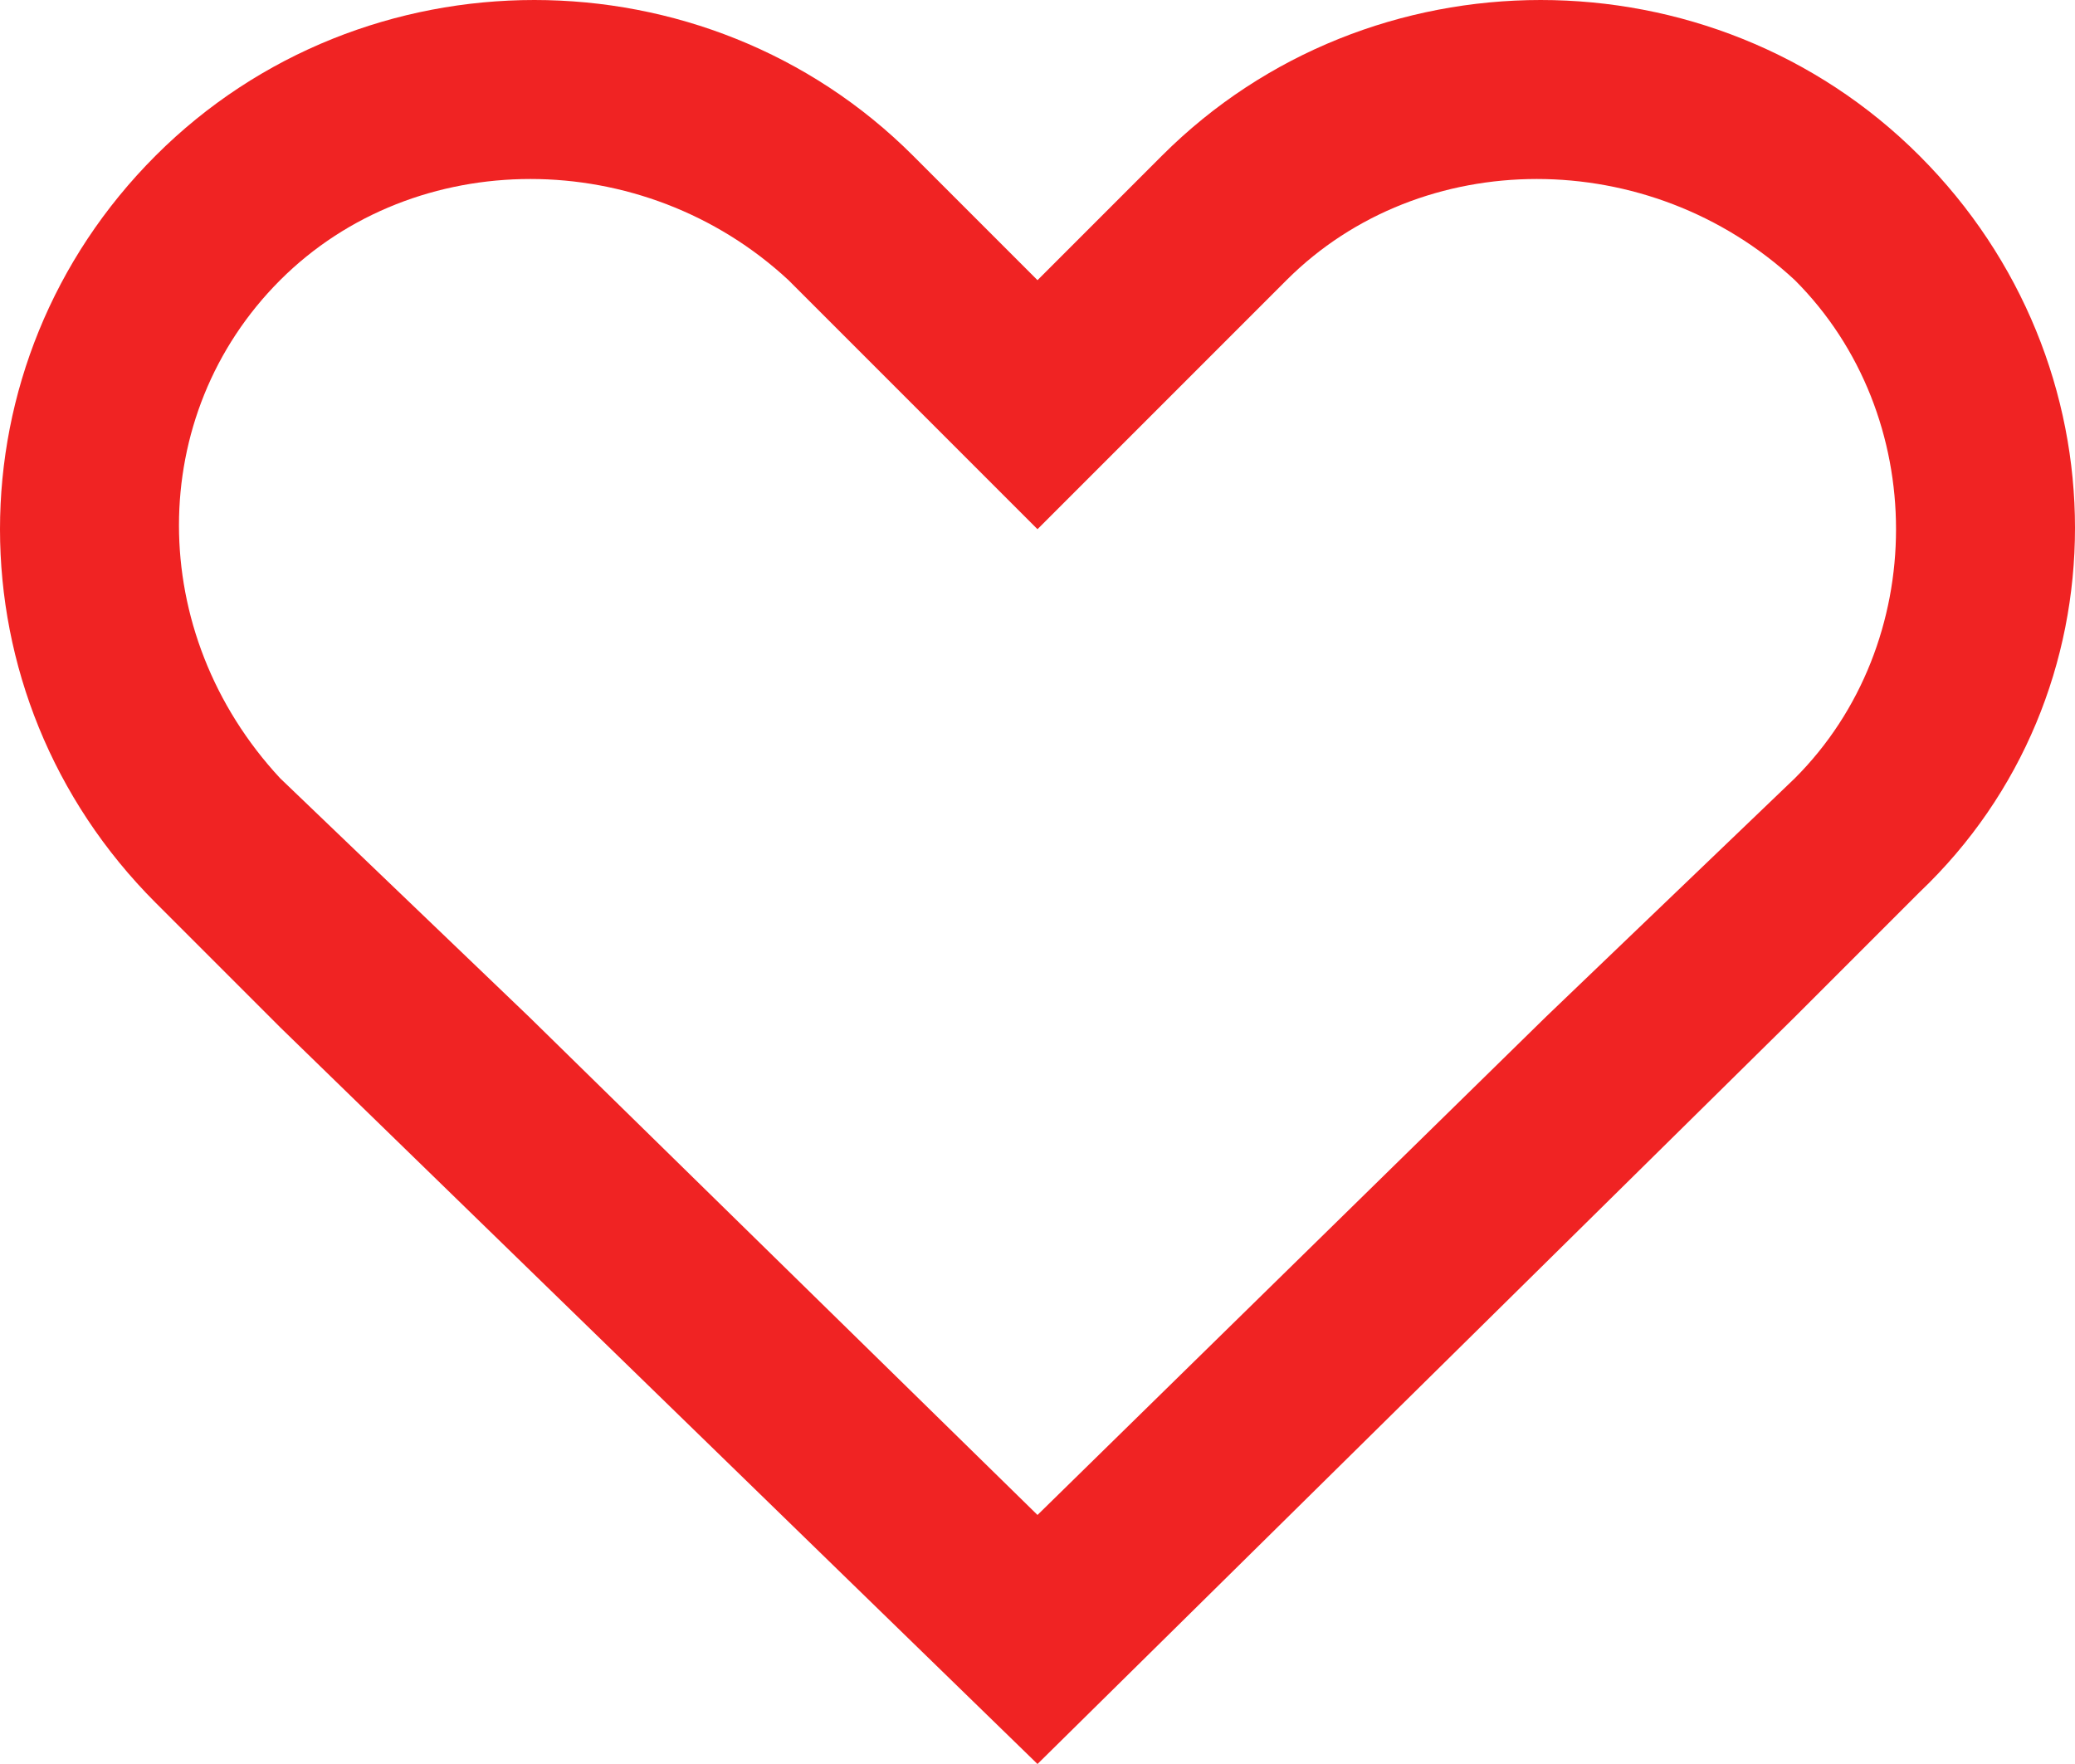
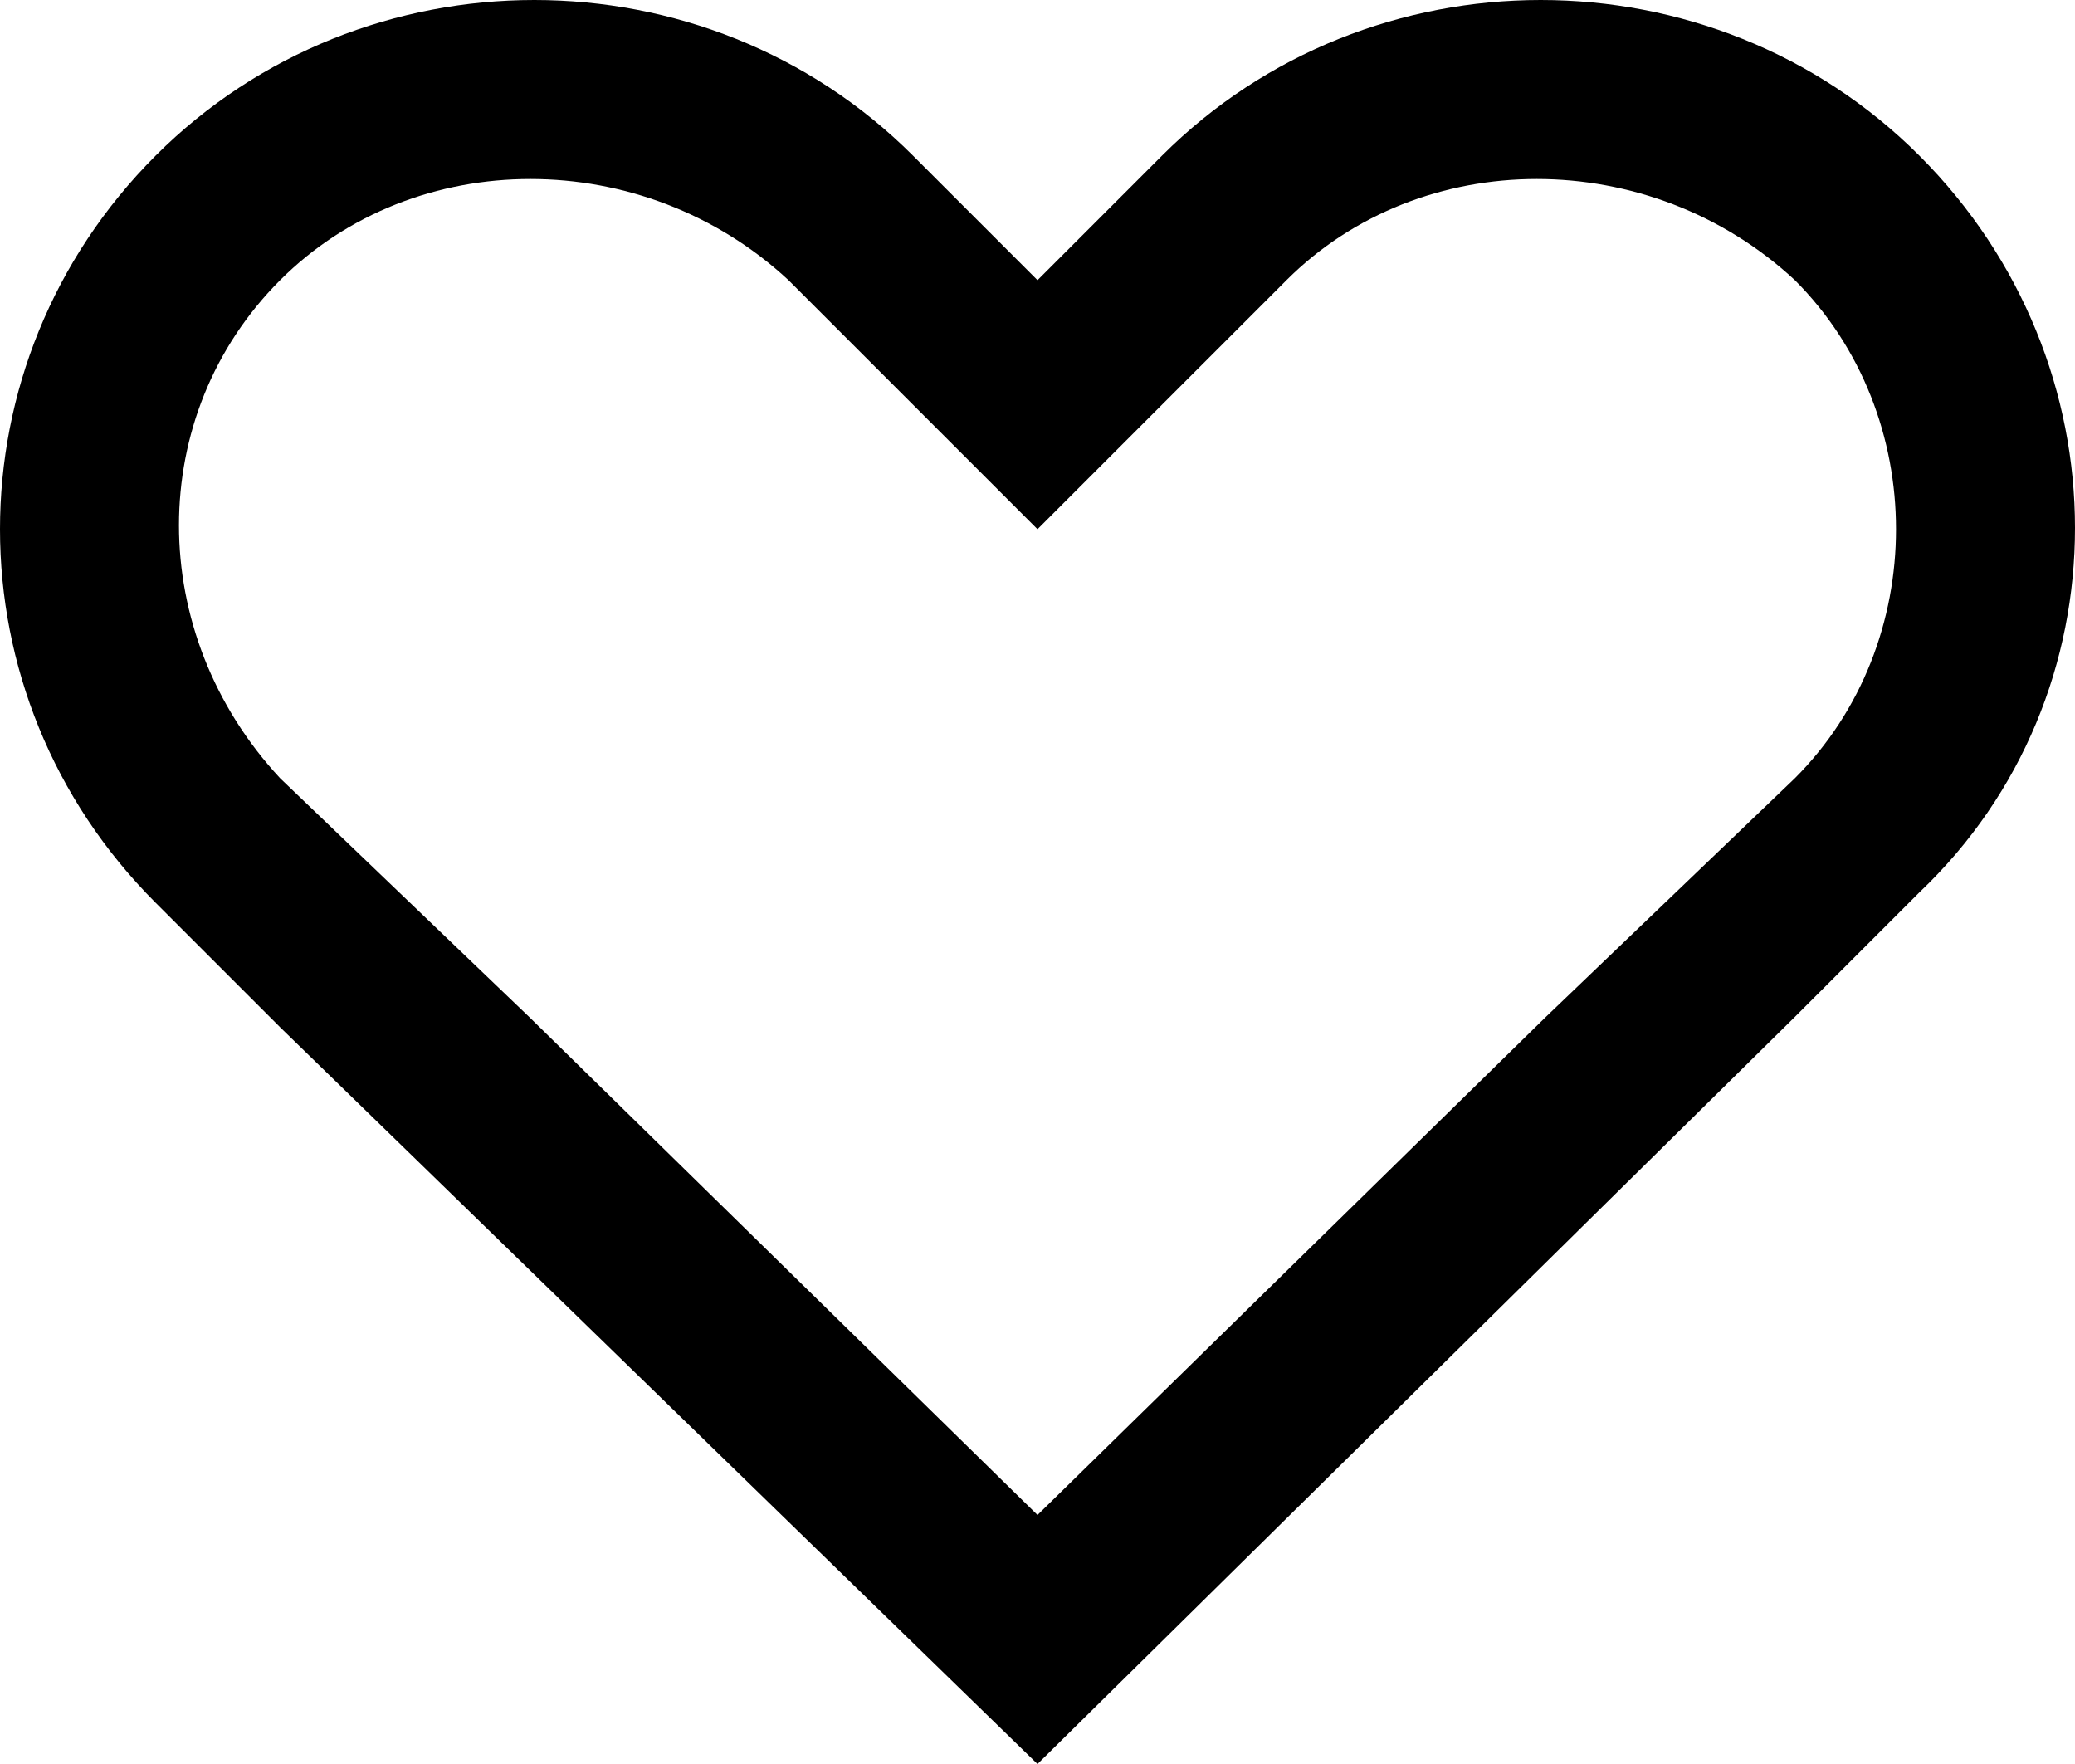
<svg xmlns="http://www.w3.org/2000/svg" version="1.1" id="heart" x="0px" y="0px" viewBox="0 0 20 17" style="enable-background:new 0 0 20 17;" xml:space="preserve">
-   <path fill="#f02323" d="M18.5,1.5c-2-2-5.3-2-7.3,0L10,2.7L8.8,1.5c-2-2-5.3-2-7.3,0c-2,2-2,5.2,0,7.2l1.2,1.2L10,17l7.3-7.2l1.2-1.2 C20.5,6.7,20.5,3.5,18.5,1.5z M14.9,9.8L10,14.6L5.1,9.8L2.7,7.5C1.4,6.1,1.4,4,2.7,2.7c1.3-1.3,3.5-1.3,4.9,0L10,5.1l2.4-2.4 c1.3-1.3,3.5-1.3,4.9,0c1.3,1.3,1.3,3.5,0,4.8L14.9,9.8z" />
+   <path d="M18.5,1.5c-2-2-5.3-2-7.3,0L10,2.7L8.8,1.5c-2-2-5.3-2-7.3,0c-2,2-2,5.2,0,7.2l1.2,1.2L10,17l7.3-7.2l1.2-1.2 C20.5,6.7,20.5,3.5,18.5,1.5z M14.9,9.8L10,14.6L5.1,9.8L2.7,7.5C1.4,6.1,1.4,4,2.7,2.7c1.3-1.3,3.5-1.3,4.9,0L10,5.1l2.4-2.4 c1.3-1.3,3.5-1.3,4.9,0c1.3,1.3,1.3,3.5,0,4.8L14.9,9.8z" />
</svg>
